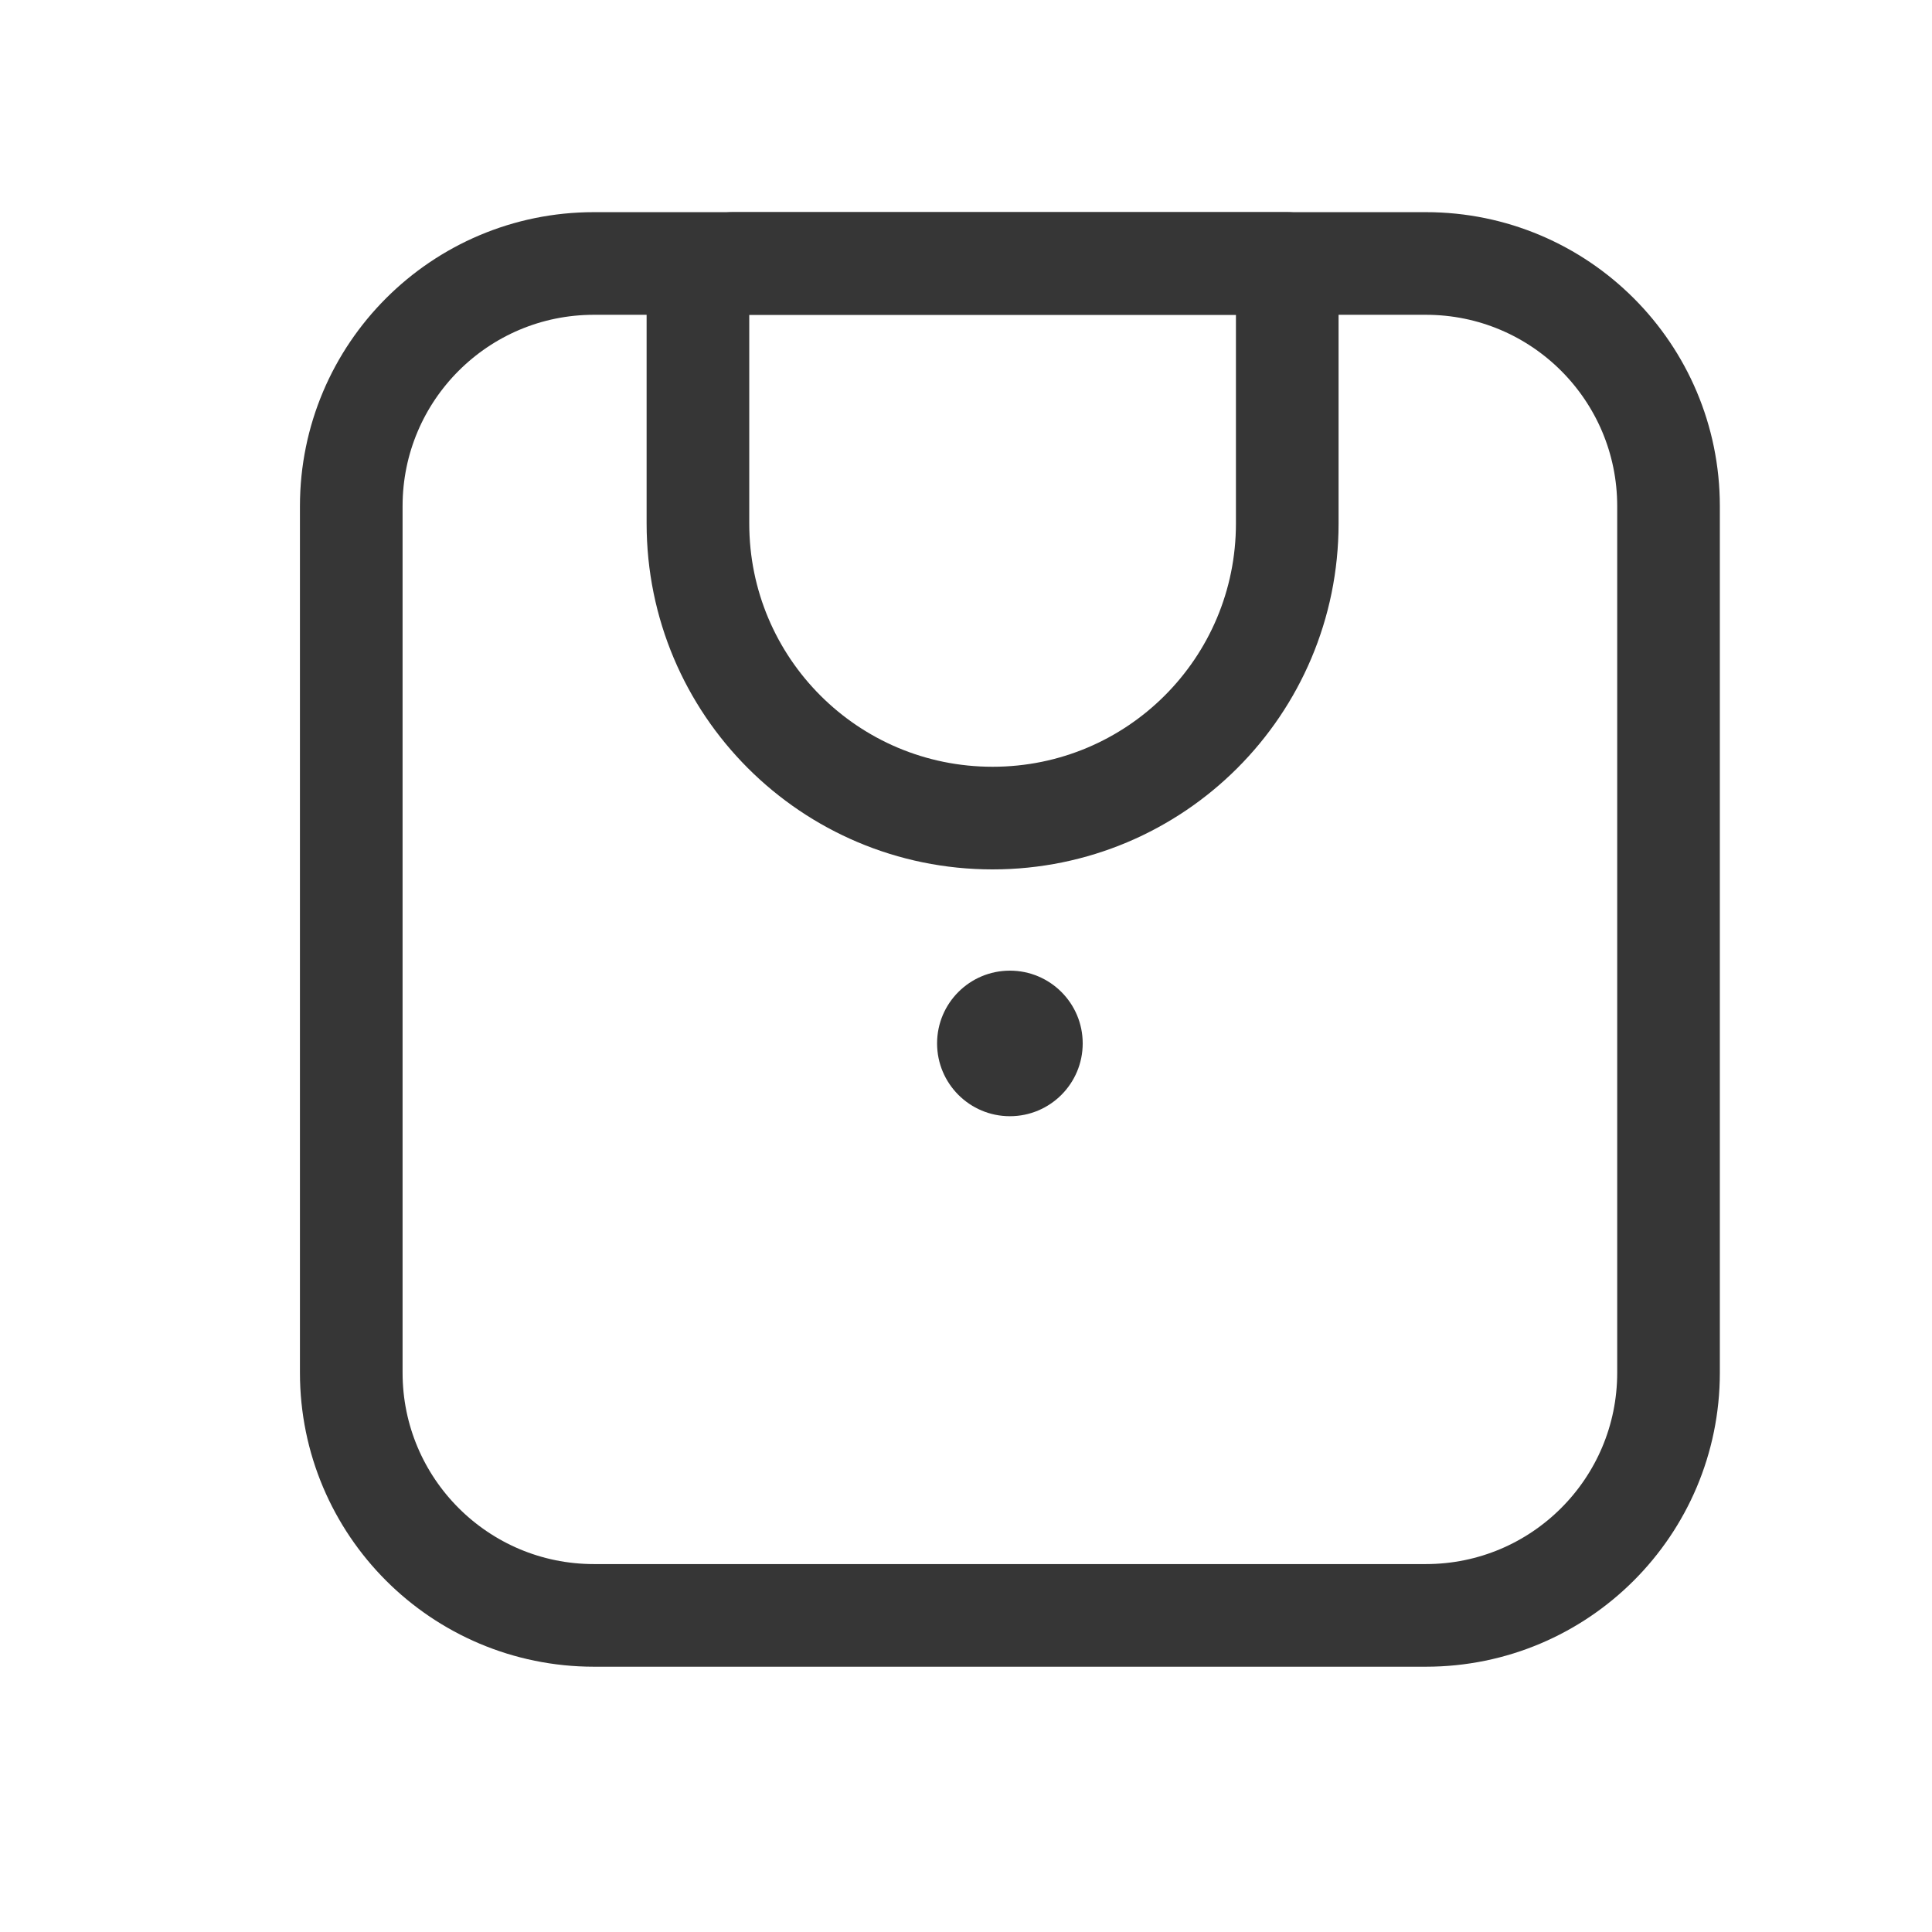
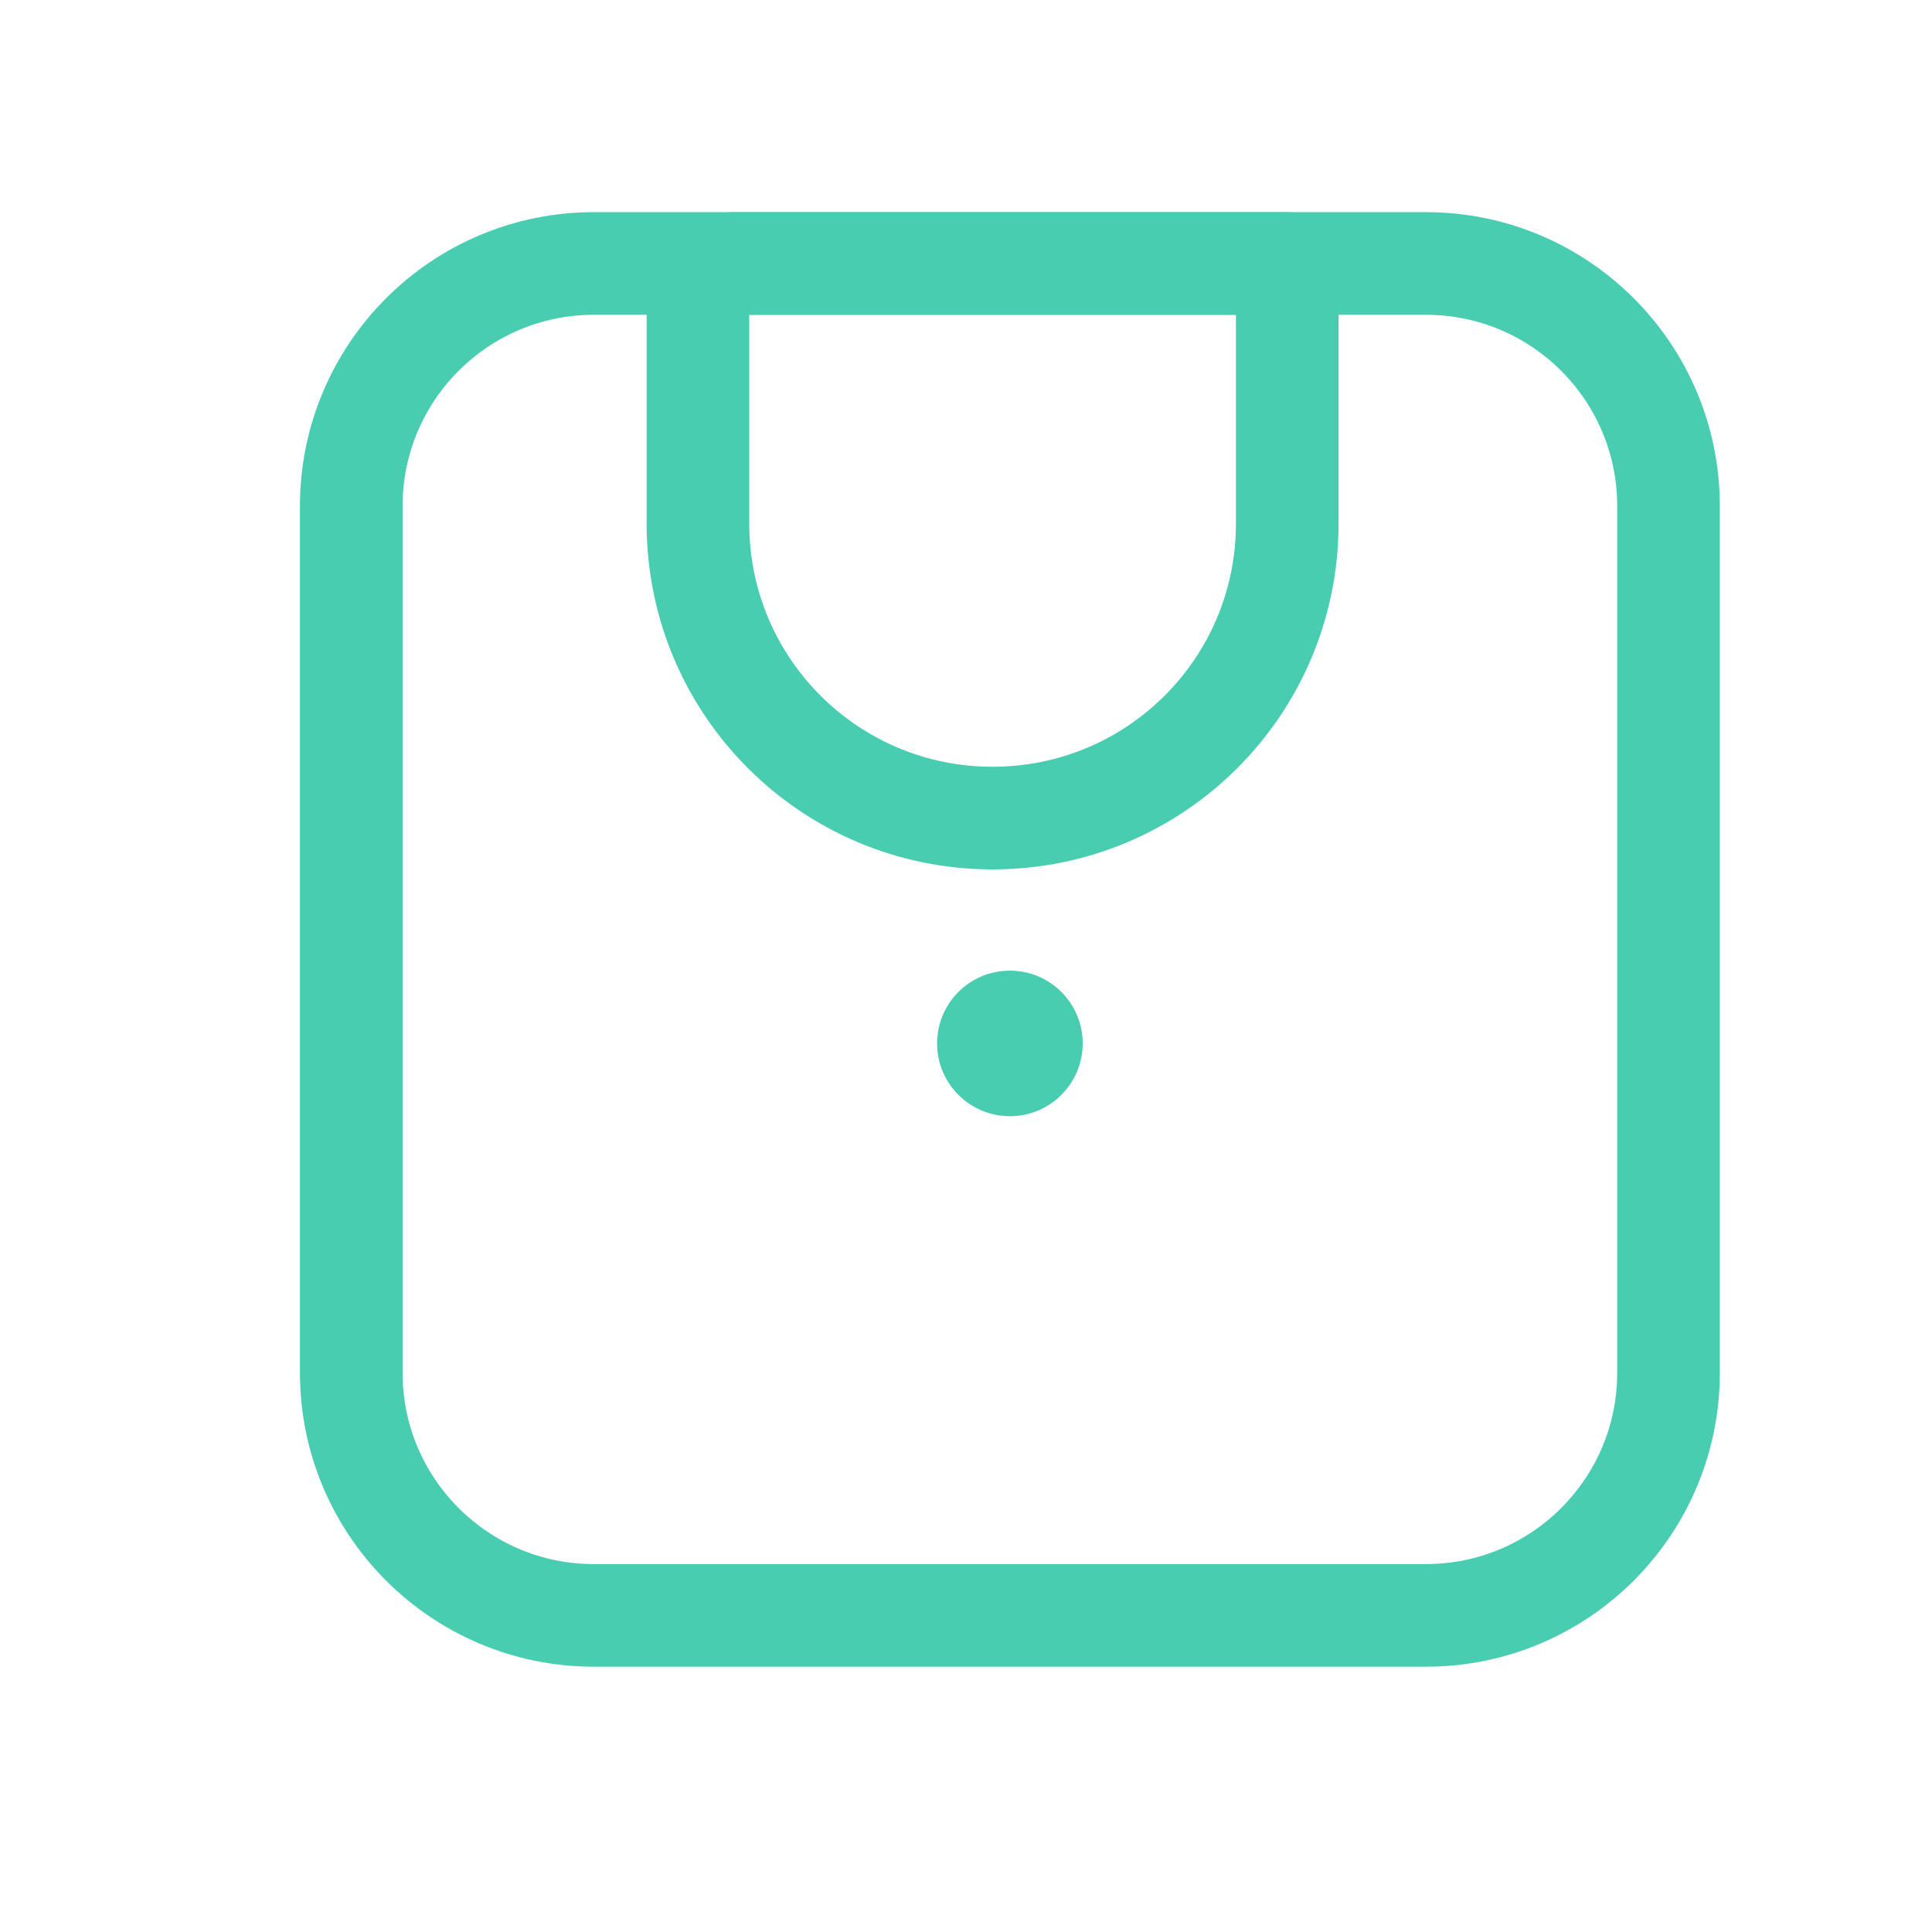
<svg xmlns="http://www.w3.org/2000/svg" width="32" height="32" viewBox="0 0 32 32" fill="none">
-   <path d="M23.617 4.364H9.837C7.618 4.364 5.818 6.163 5.818 8.383V22.737C5.818 24.957 7.618 26.756 9.837 26.756H23.617C25.837 26.756 27.636 24.957 27.636 22.737V8.383C27.636 6.163 25.837 4.364 23.617 4.364Z" stroke="#363636" stroke-width="1.7" stroke-linecap="round" stroke-linejoin="round" />
-   <path d="M12.134 4.364H21.321V8.67C21.321 11.368 19.139 13.55 16.44 13.55C13.742 13.55 11.56 11.368 11.56 8.67V4.938" stroke="#363636" stroke-width="1.7" stroke-linecap="round" stroke-linejoin="round" />
-   <path d="M16.727 18.488C17.393 18.488 17.933 17.948 17.933 17.282C17.933 16.616 17.393 16.077 16.727 16.077C16.061 16.077 15.521 16.616 15.521 17.282C15.521 17.948 16.061 18.488 16.727 18.488Z" fill="#363636" />
+   <path d="M23.617 4.364H9.837C7.618 4.364 5.818 6.163 5.818 8.383V22.737C5.818 24.957 7.618 26.756 9.837 26.756H23.617C25.837 26.756 27.636 24.957 27.636 22.737V8.383C27.636 6.163 25.837 4.364 23.617 4.364Z" stroke="#49CDB1" stroke-width="1.7" stroke-linecap="round" stroke-linejoin="round" />
+   <path d="M12.134 4.364H21.321V8.67C21.321 11.368 19.139 13.55 16.44 13.55C13.742 13.55 11.56 11.368 11.56 8.67V4.938" stroke="#49CDB1" stroke-width="1.7" stroke-linecap="round" stroke-linejoin="round" />
+   <path d="M16.727 18.488C17.393 18.488 17.933 17.948 17.933 17.282C17.933 16.616 17.393 16.077 16.727 16.077C16.061 16.077 15.521 16.616 15.521 17.282C15.521 17.948 16.061 18.488 16.727 18.488Z" fill="#49CDB1" />
</svg>
